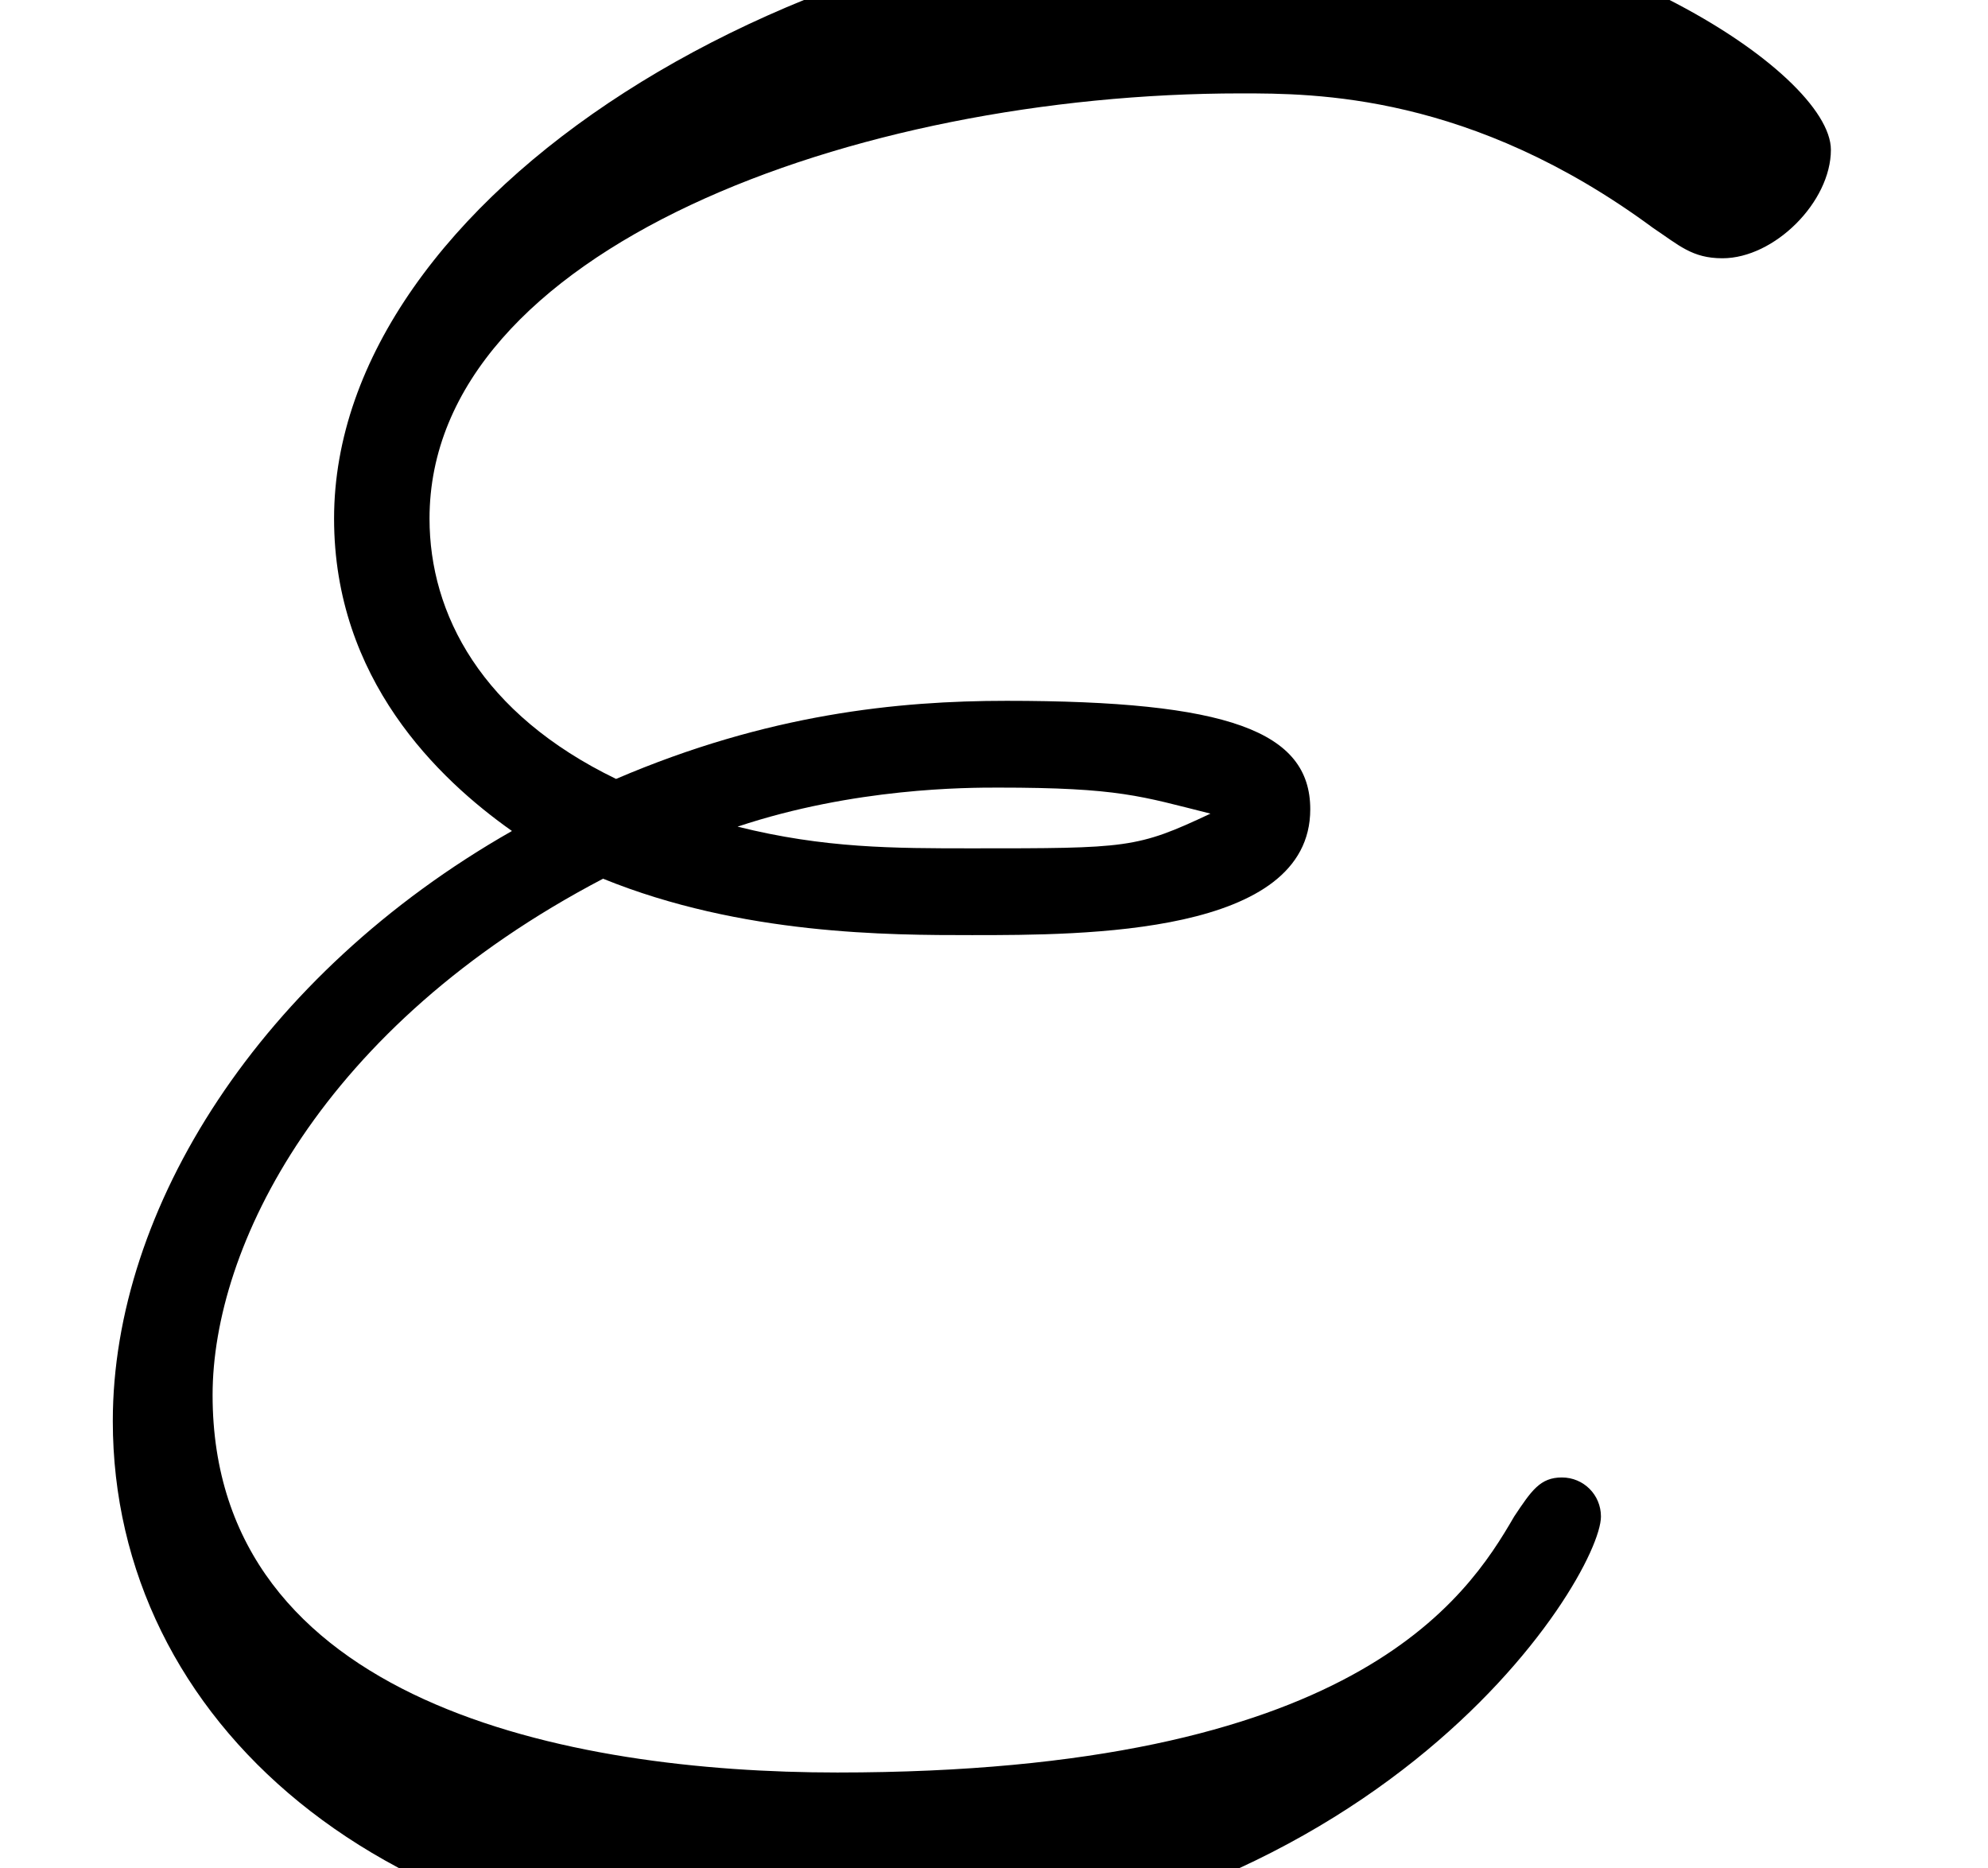
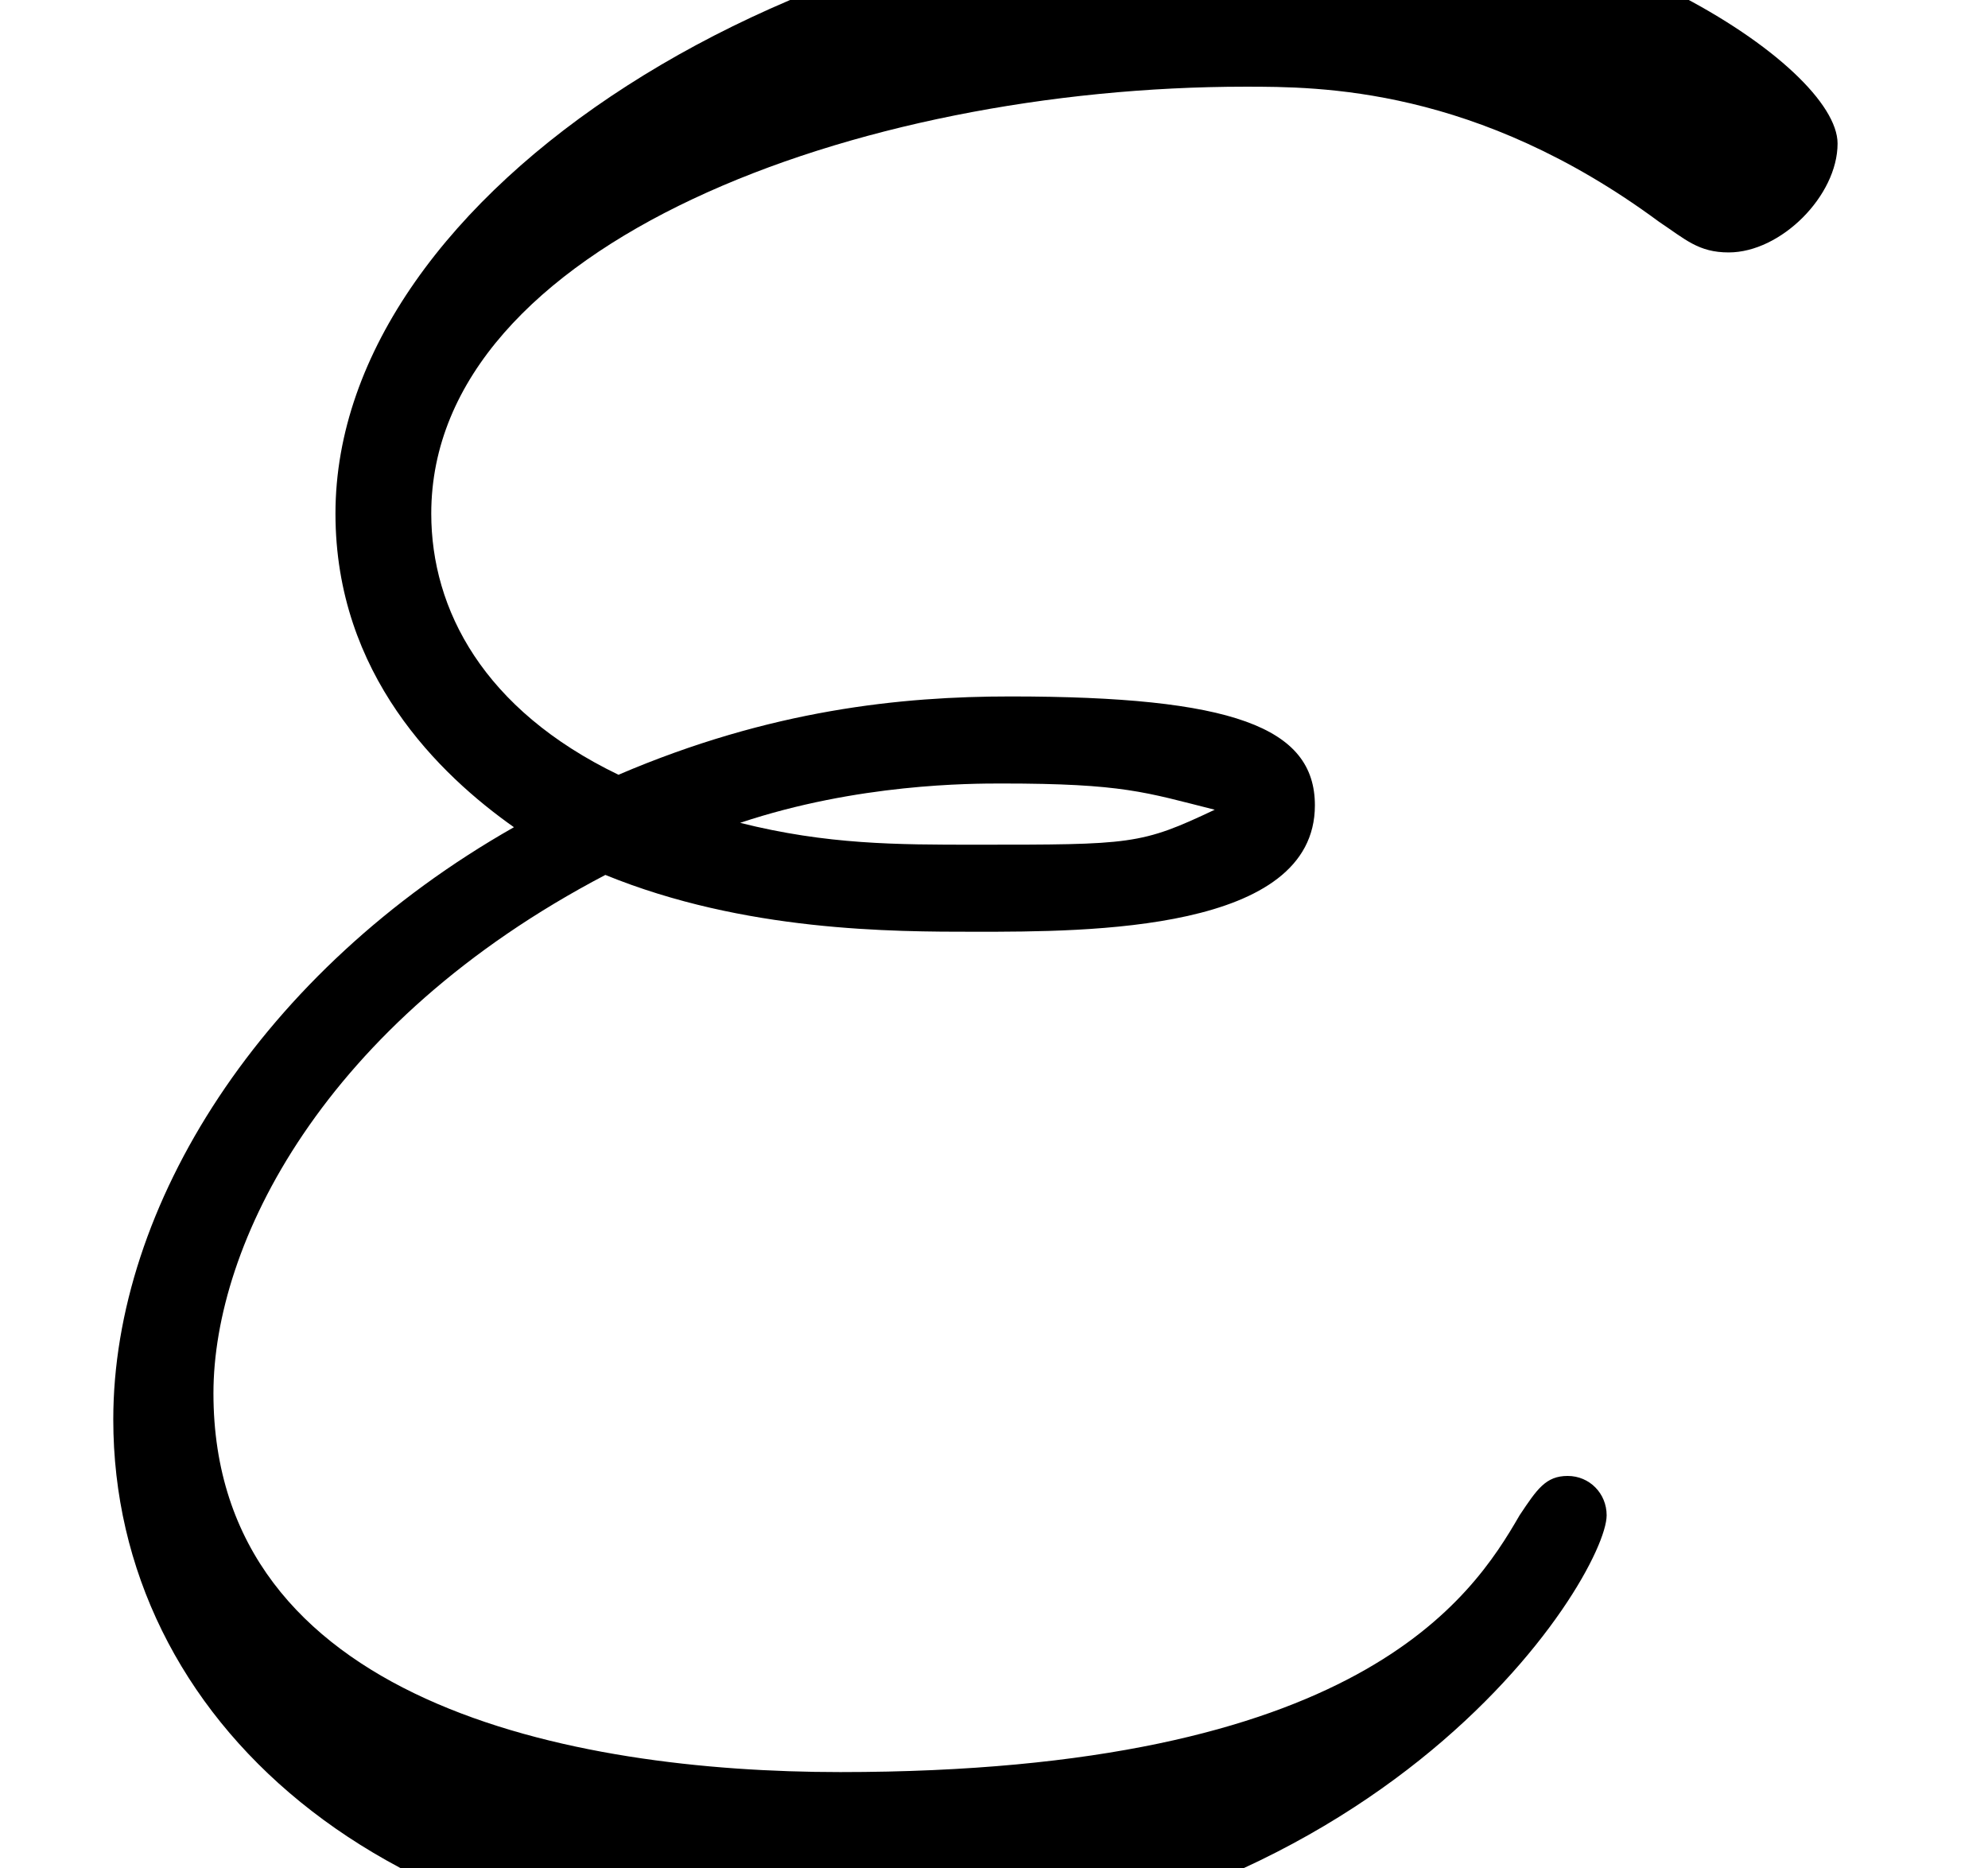
- <svg xmlns="http://www.w3.org/2000/svg" xmlns:xlink="http://www.w3.org/1999/xlink" height="5.147pt" version="1.1" viewBox="0 -5.147 5.478 5.147" width="5.478pt">
+ <svg xmlns="http://www.w3.org/2000/svg" xmlns:xlink="http://www.w3.org/1999/xlink" height="5.128pt" version="1.1" viewBox="0 -5.128 5.458 5.128" width="5.458pt">
  <defs>
-     <path d="M1.668 -2.736C2.052 -2.58 2.46 -2.58 2.688 -2.58C3 -2.58 3.624 -2.58 3.624 -2.928C3.624 -3.144 3.396 -3.228 2.784 -3.228C2.484 -3.228 2.124 -3.192 1.704 -3.012C1.332 -3.192 1.188 -3.468 1.188 -3.732C1.188 -4.476 2.364 -4.908 3.432 -4.908C3.636 -4.908 4.068 -4.908 4.572 -4.536C4.644 -4.488 4.68 -4.452 4.764 -4.452C4.908 -4.452 5.064 -4.608 5.064 -4.752C5.064 -4.968 4.368 -5.424 3.54 -5.424C2.196 -5.424 0.924 -4.62 0.924 -3.732C0.924 -3.288 1.212 -3.012 1.416 -2.868C0.72 -2.472 0.312 -1.824 0.312 -1.236C0.312 -0.408 1.056 0.252 2.208 0.252C3.792 0.252 4.428 -0.804 4.428 -0.972C4.428 -1.032 4.38 -1.08 4.32 -1.08S4.236 -1.044 4.188 -0.972C4.056 -0.744 3.744 -0.264 2.316 -0.264C1.572 -0.264 0.588 -0.456 0.588 -1.308C0.588 -1.716 0.888 -2.328 1.668 -2.736ZM2.04 -2.88C2.364 -2.988 2.676 -2.988 2.76 -2.988C3.096 -2.988 3.156 -2.964 3.348 -2.916C3.144 -2.82 3.12 -2.82 2.688 -2.82C2.472 -2.82 2.28 -2.82 2.04 -2.88Z" id="g0-34" />
+     <path d="M1.662 -2.726C2.044 -2.57 2.451 -2.57 2.678 -2.57C2.989 -2.57 3.61 -2.57 3.61 -2.917C3.61 -3.132 3.383 -3.216 2.774 -3.216C2.475 -3.216 2.116 -3.18 1.698 -3.001C1.327 -3.18 1.184 -3.455 1.184 -3.718C1.184 -4.459 2.355 -4.89 3.419 -4.89C3.622 -4.89 4.053 -4.89 4.555 -4.519C4.627 -4.471 4.663 -4.435 4.746 -4.435C4.89 -4.435 5.045 -4.591 5.045 -4.734C5.045 -4.949 4.352 -5.404 3.527 -5.404C2.188 -5.404 0.921 -4.603 0.921 -3.718C0.921 -3.276 1.207 -3.001 1.411 -2.857C0.717 -2.463 0.311 -1.817 0.311 -1.231C0.311 -0.406 1.052 0.251 2.2 0.251C3.778 0.251 4.411 -0.801 4.411 -0.968C4.411 -1.028 4.364 -1.076 4.304 -1.076S4.22 -1.04 4.172 -0.968C4.041 -0.741 3.73 -0.263 2.307 -0.263C1.566 -0.263 0.586 -0.454 0.586 -1.303C0.586 -1.71 0.885 -2.319 1.662 -2.726ZM2.032 -2.869C2.355 -2.977 2.666 -2.977 2.75 -2.977C3.084 -2.977 3.144 -2.953 3.335 -2.905C3.132 -2.809 3.108 -2.809 2.678 -2.809C2.463 -2.809 2.271 -2.809 2.032 -2.869Z" id="g0-34" />
  </defs>
-   <g id="page1" transform="matrix(0.996264 0 0 0.996264 0 0)">
+   <g id="page1">
    <use x="0" xlink:href="#g0-34" y="0" />
  </g>
</svg>
